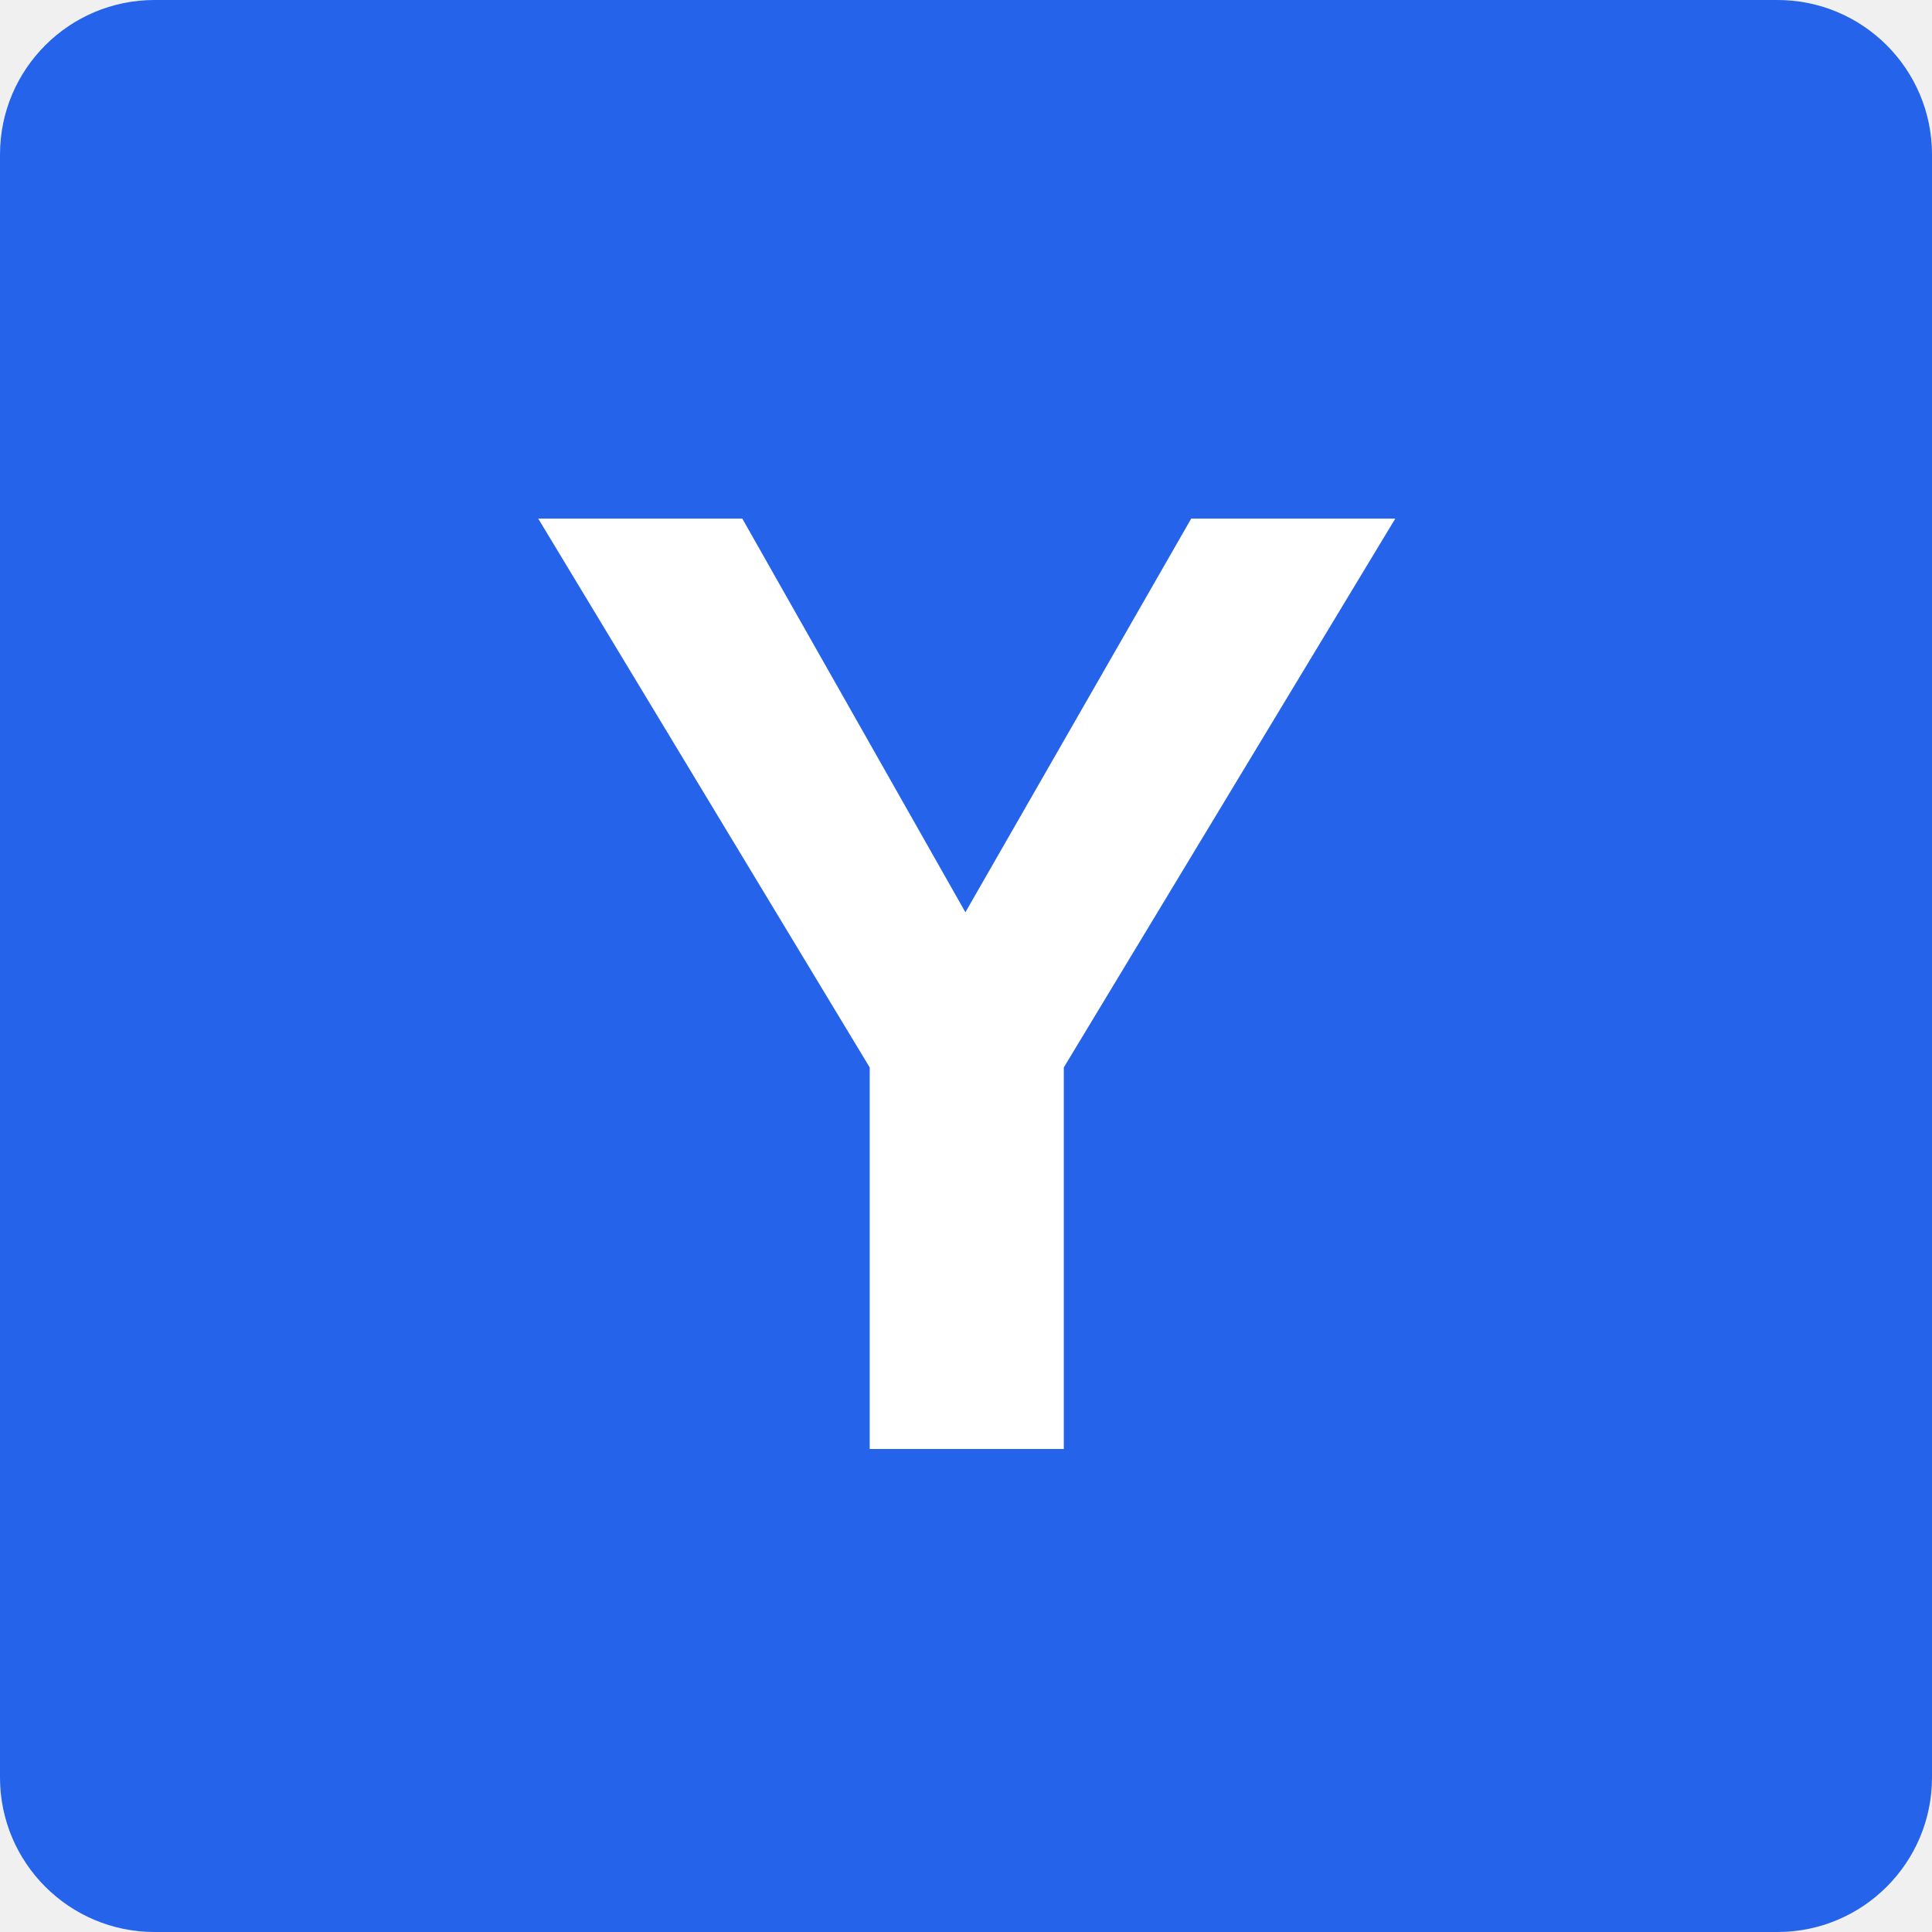
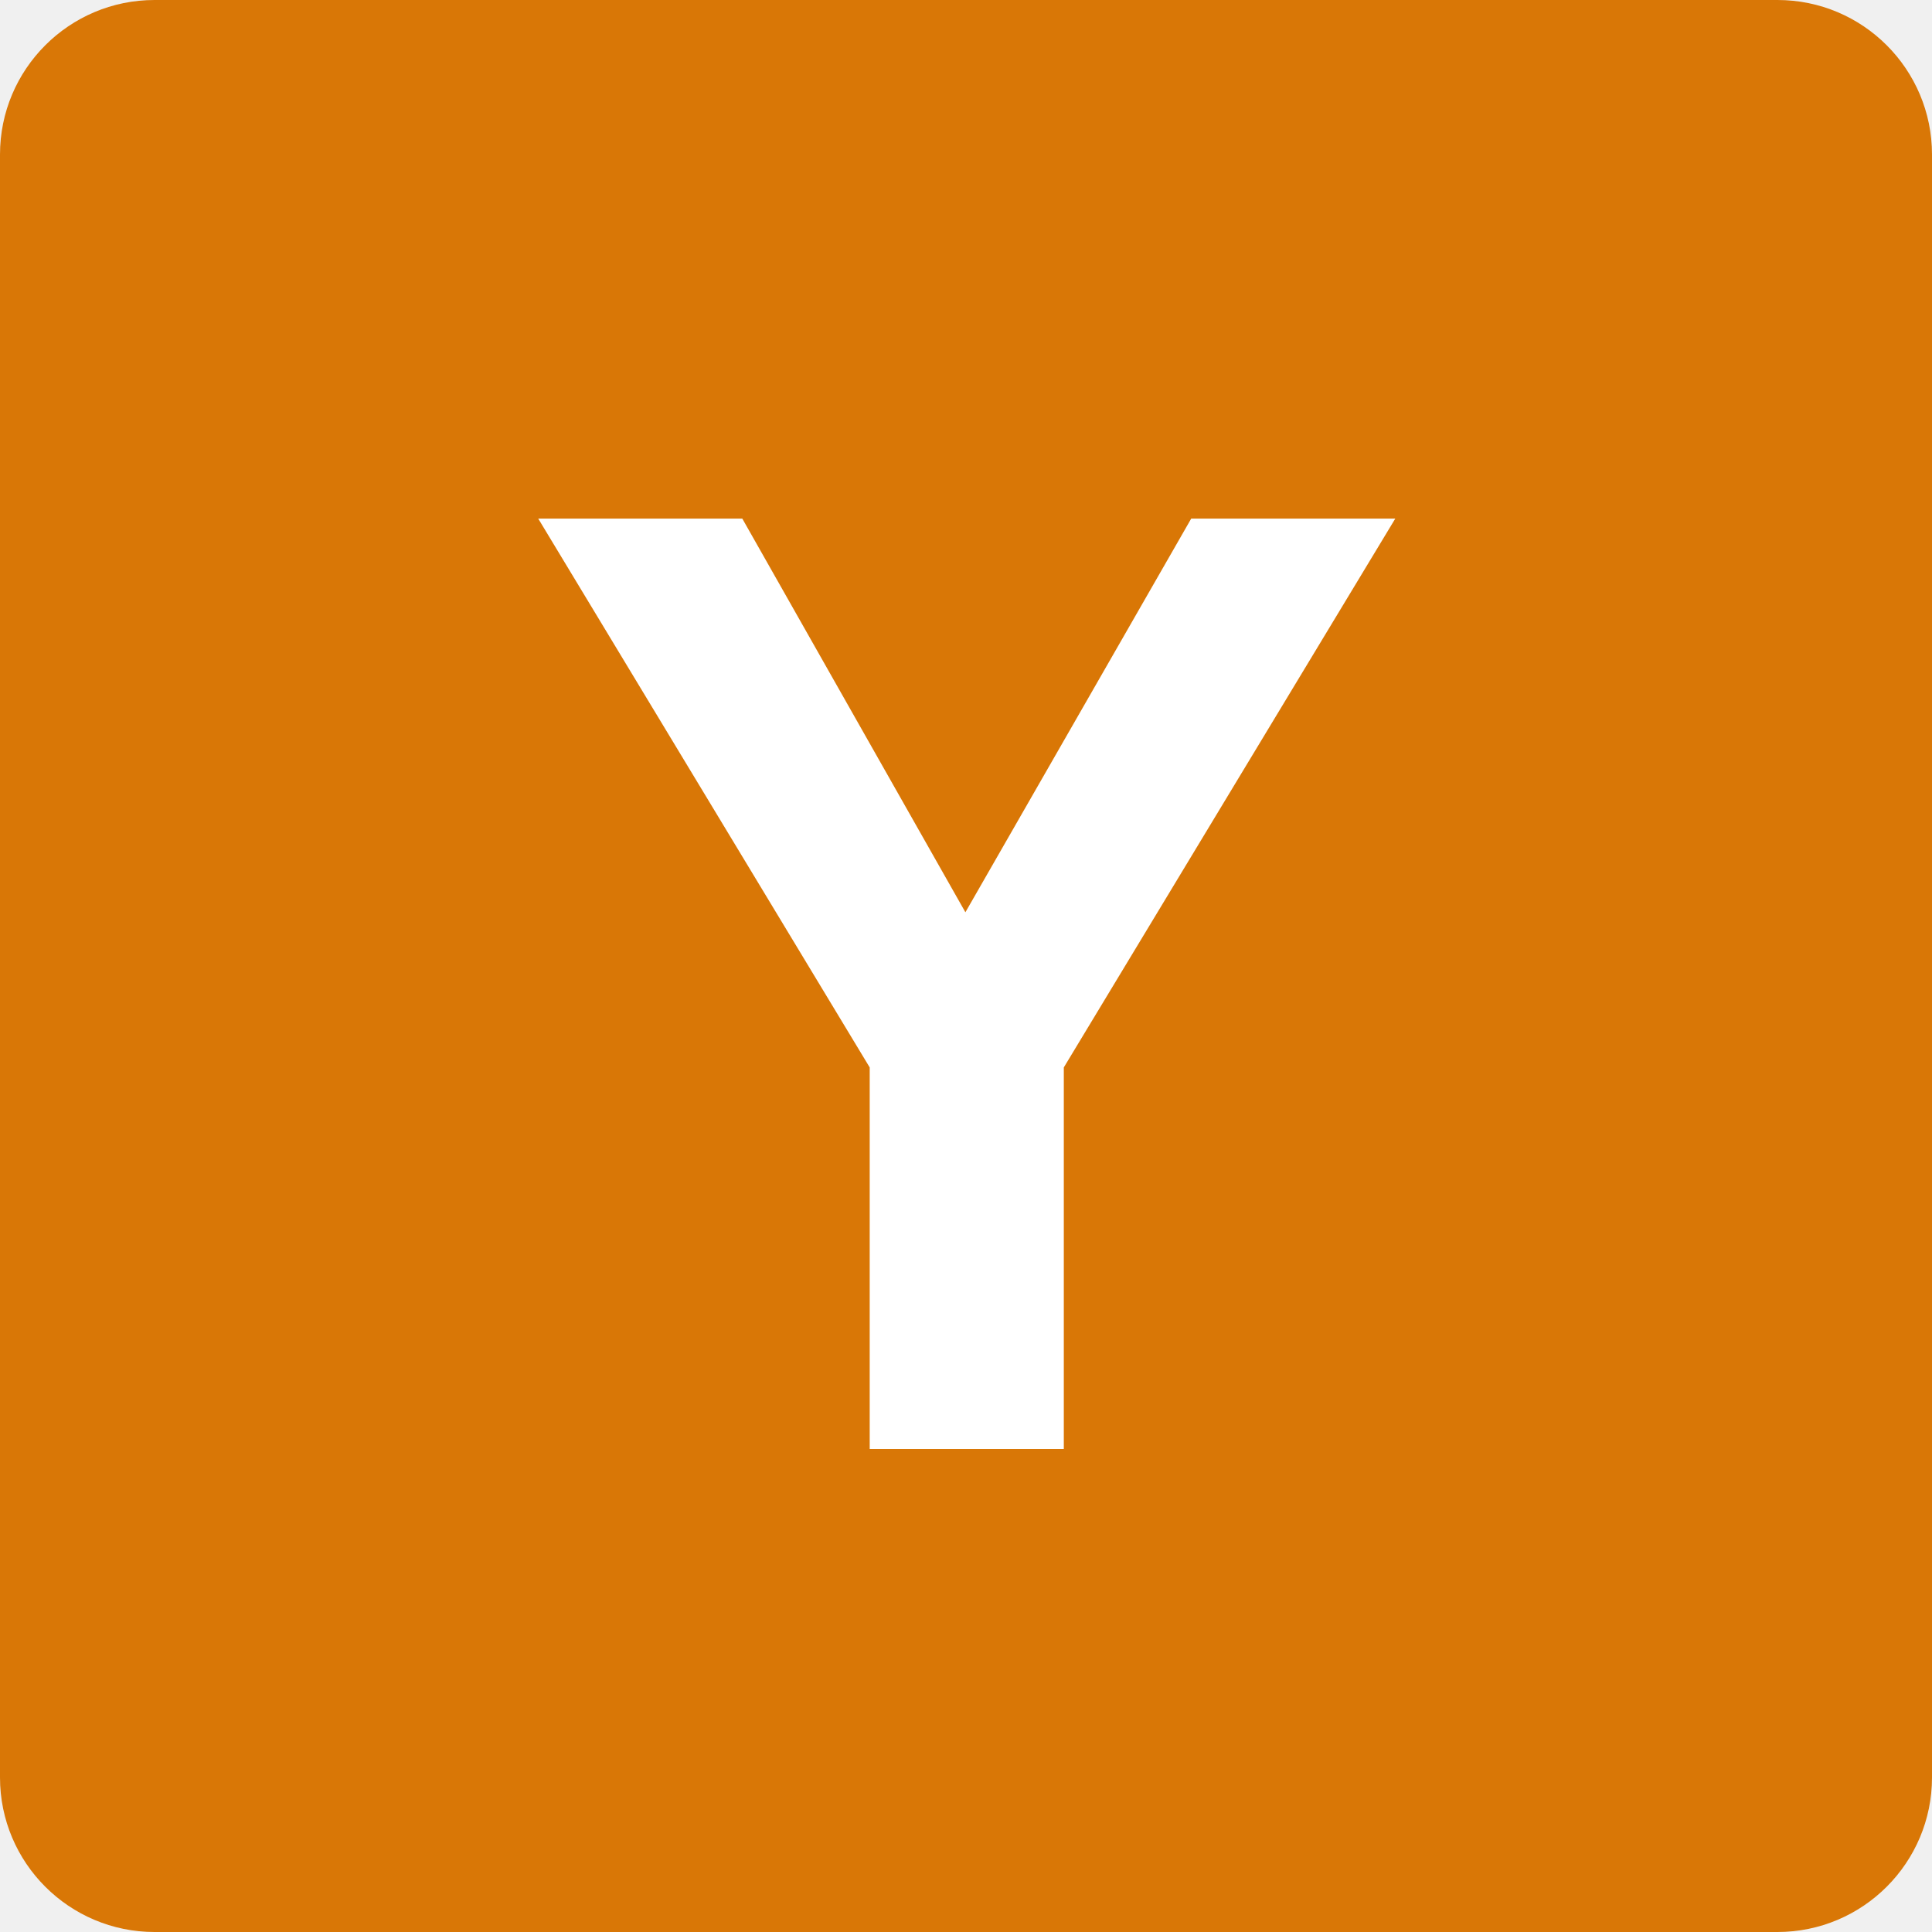
<svg xmlns="http://www.w3.org/2000/svg" viewBox="0 0 100 100">
-   <rect width="100" height="100" fill="#2563eb" rx="8" />
+   <rect width="100" height="100" fill="#d97706" rx="8" />
  <text x="50" y="75" font-family="Arial, sans-serif" font-size="70" font-weight="bold" fill="white" text-anchor="middle">Y</text>
</svg>
